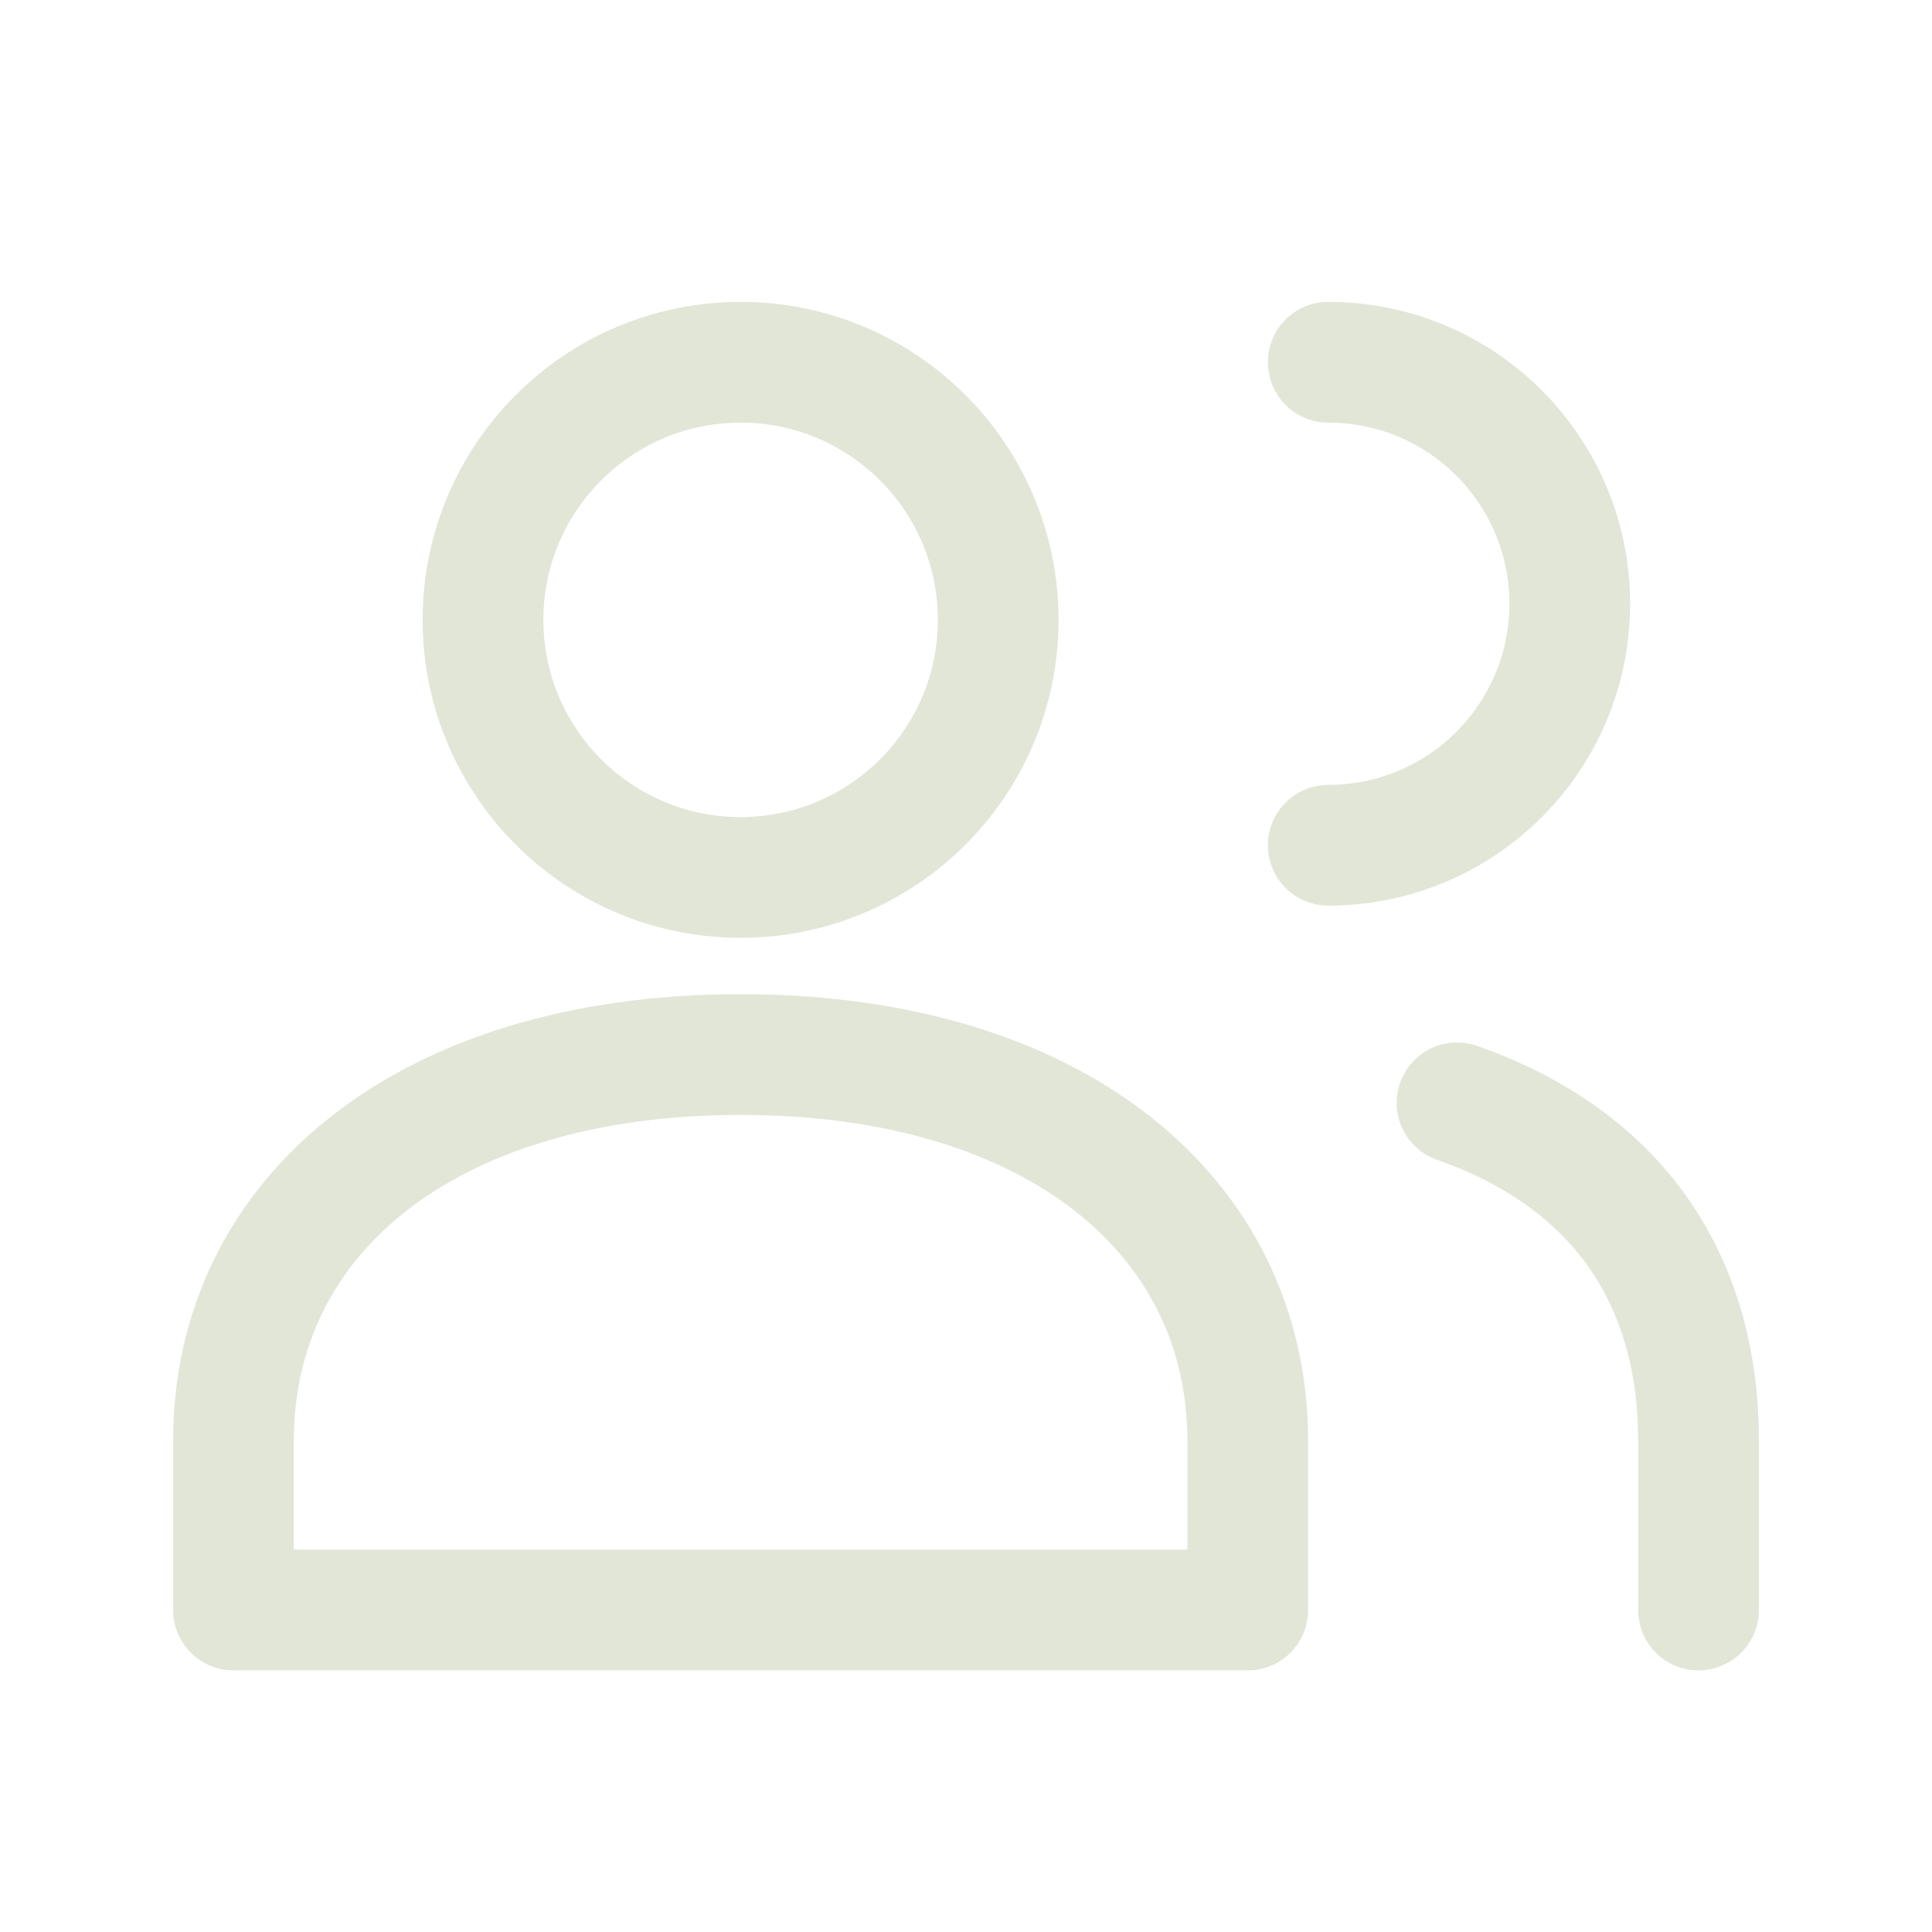
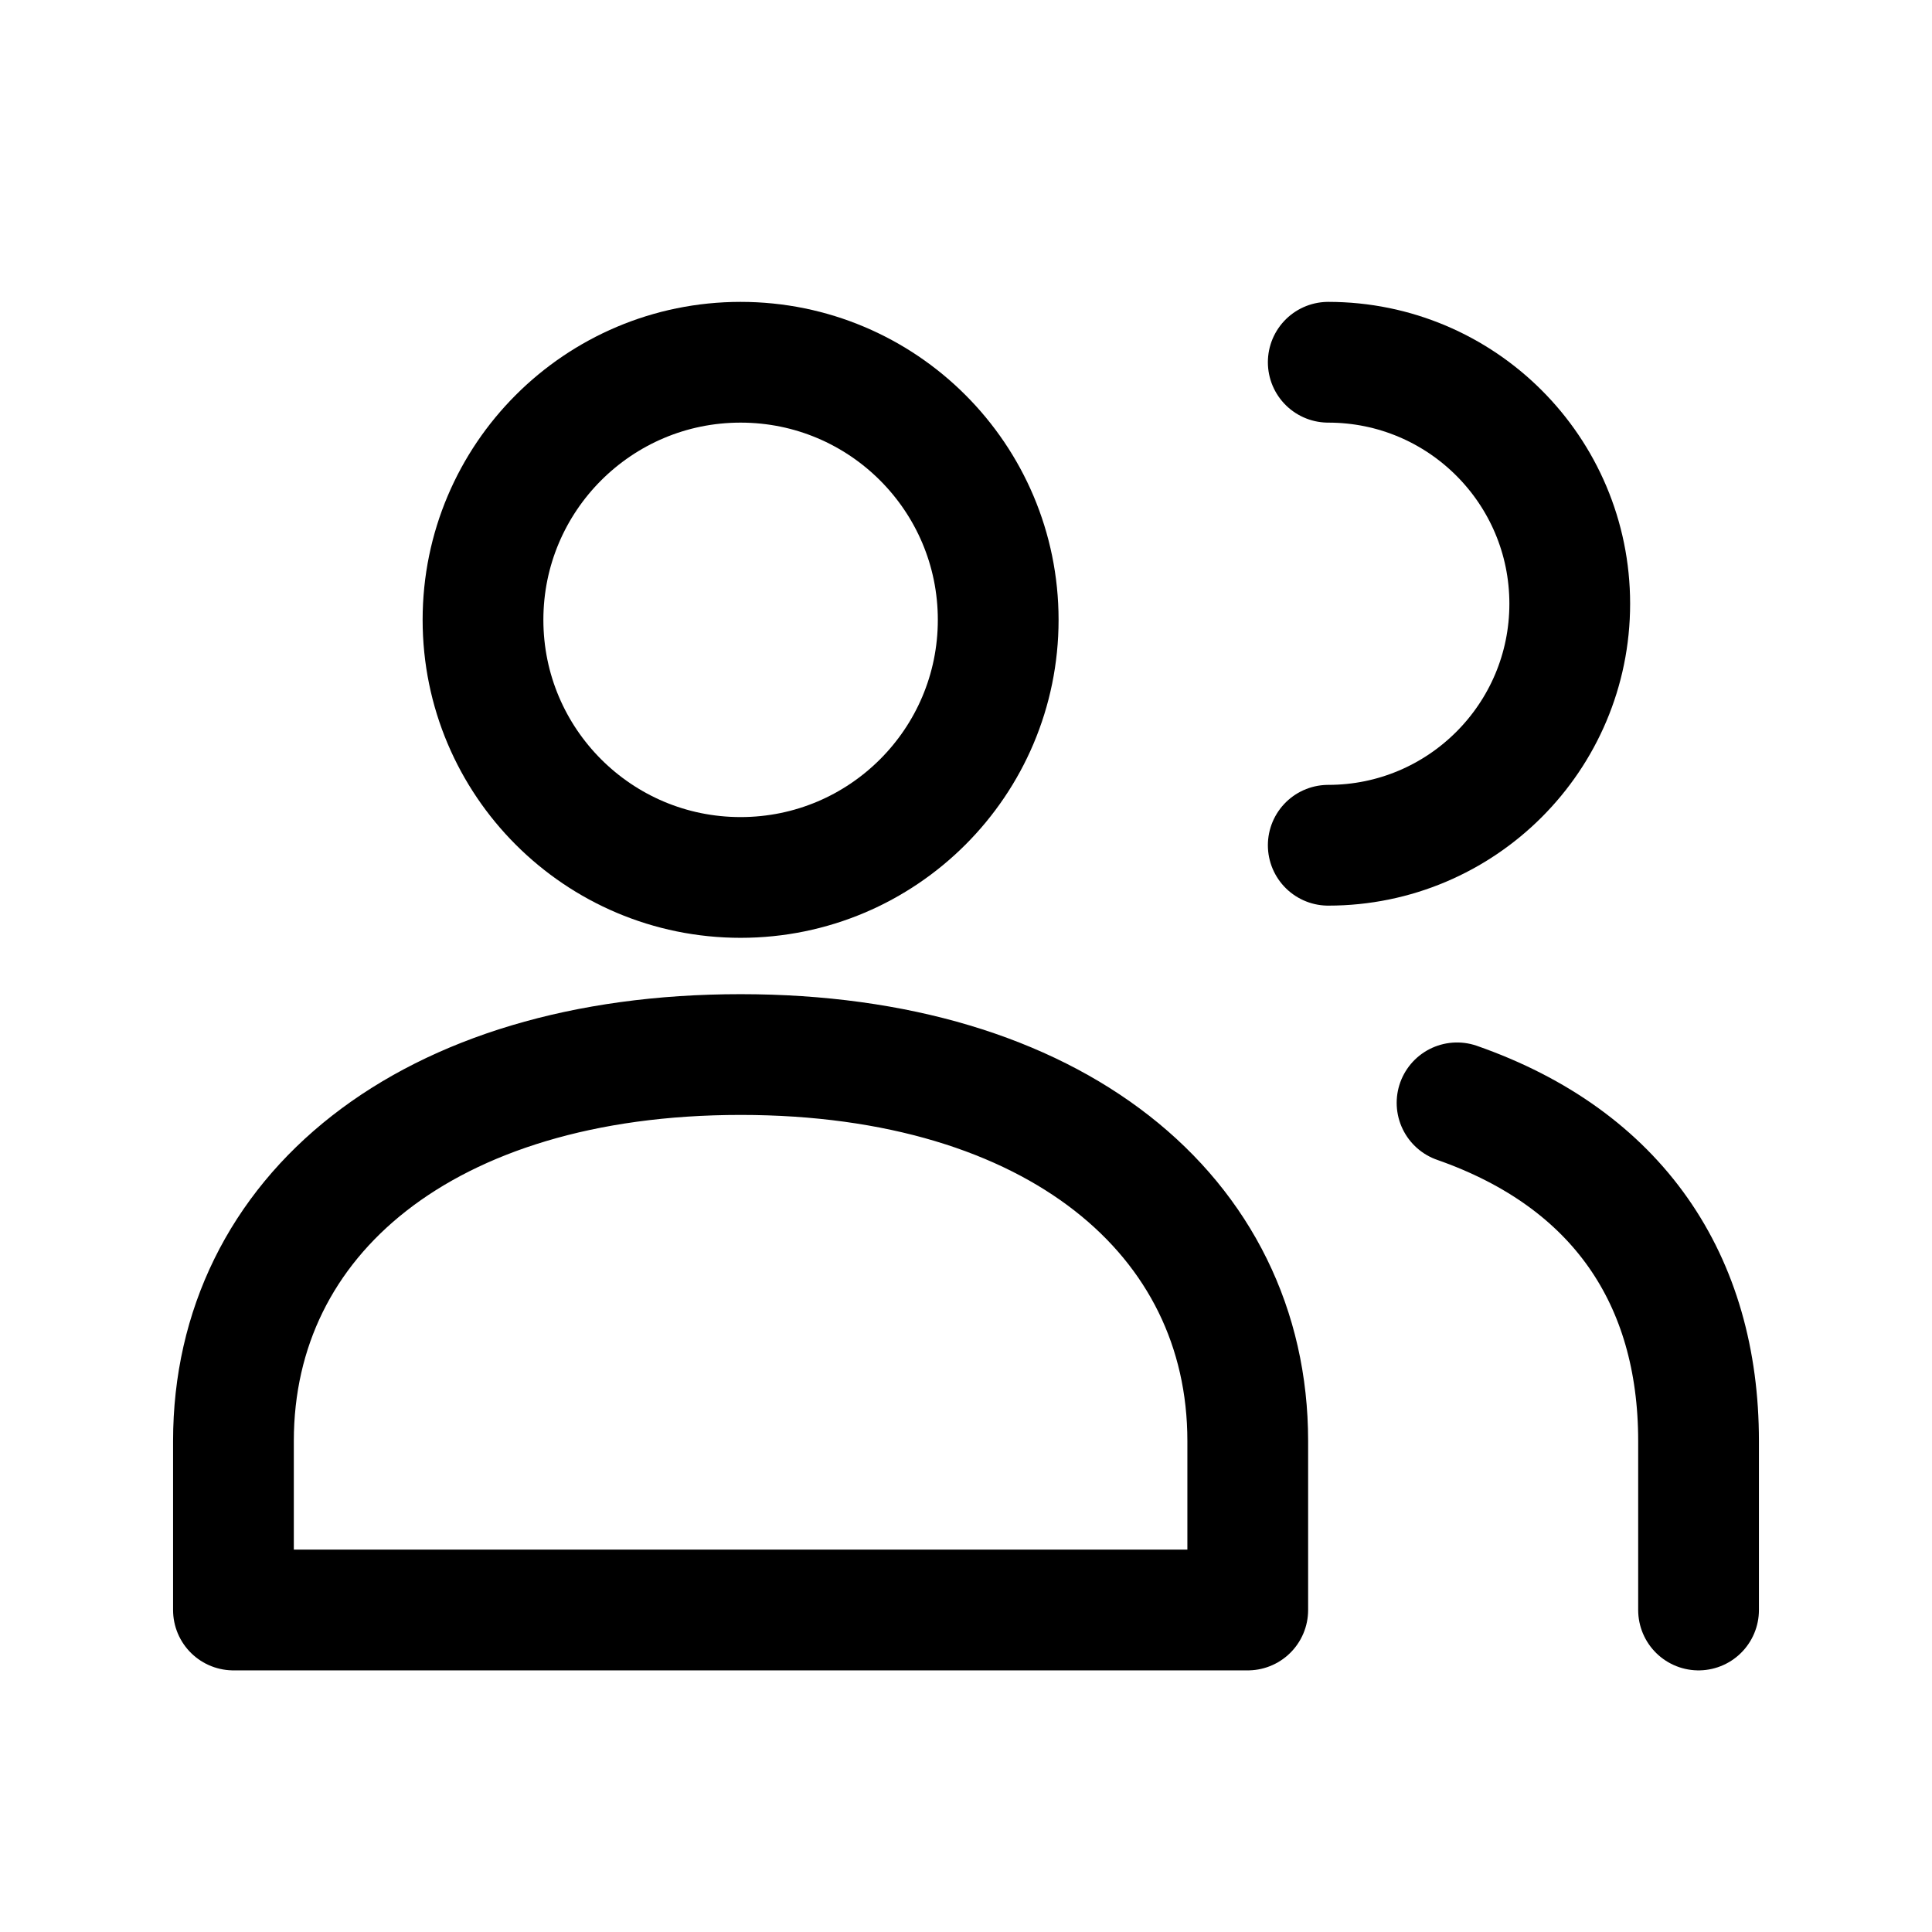
<svg xmlns="http://www.w3.org/2000/svg" viewBox="0 0 24 24" fill="none">
-   <circle cx="9.2" cy="7.7" r="3.2" stroke="#e2e6d7" stroke-width="1.5" />
-   <path d="M2.9 20v-2.1c0-2.8 2.4-4.8 6.3-4.8s6.3 2 6.3 4.8V20H2.9ZM16.5 4.5a3 3 0 0 1 0 6M18.1 13.7c2 .7 3 2.2 3 4.2V20" stroke="#e2e6d7" stroke-width="1.5" stroke-linecap="round" stroke-linejoin="round" />
+   <circle cx="9.2" cy="7.7" r="3.2" stroke="currentColor" stroke-width="1.5" />
+   <path d="M2.9 20v-2.1c0-2.8 2.4-4.8 6.3-4.8s6.3 2 6.3 4.8V20H2.9ZM16.5 4.5a3 3 0 0 1 0 6M18.1 13.7c2 .7 3 2.2 3 4.2V20" stroke="currentColor" stroke-width="1.5" stroke-linecap="round" stroke-linejoin="round" />
</svg>
